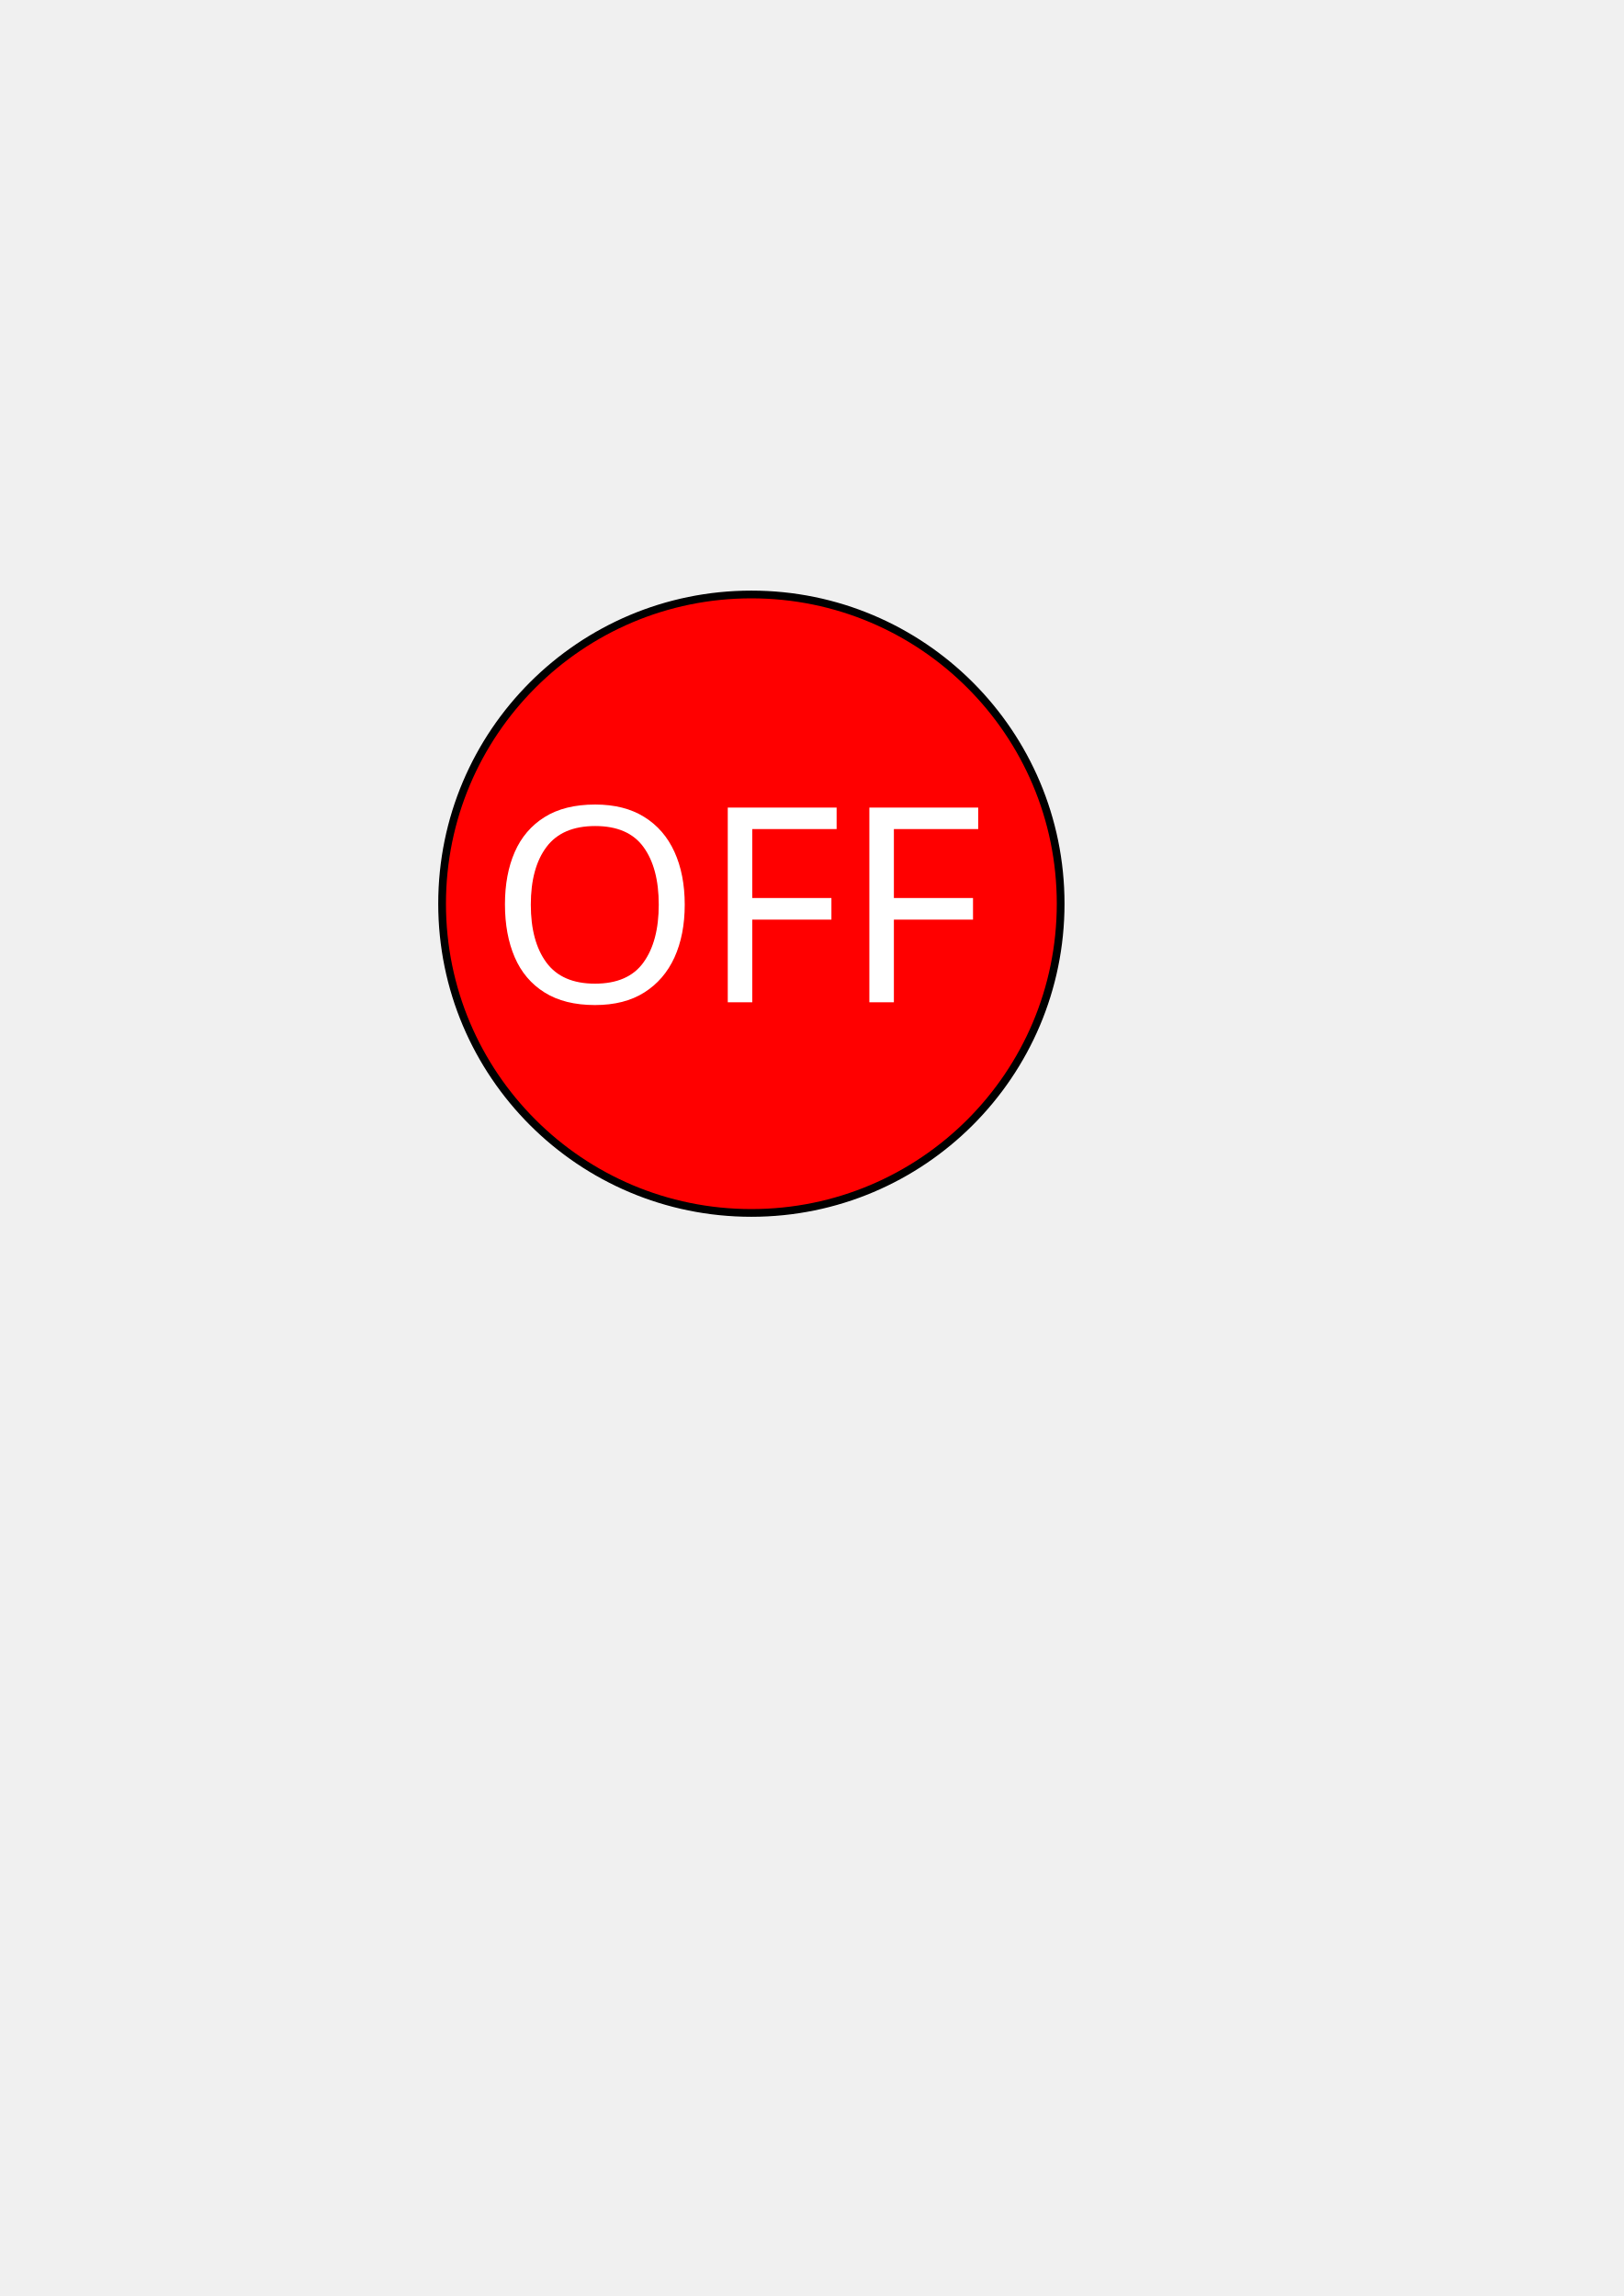
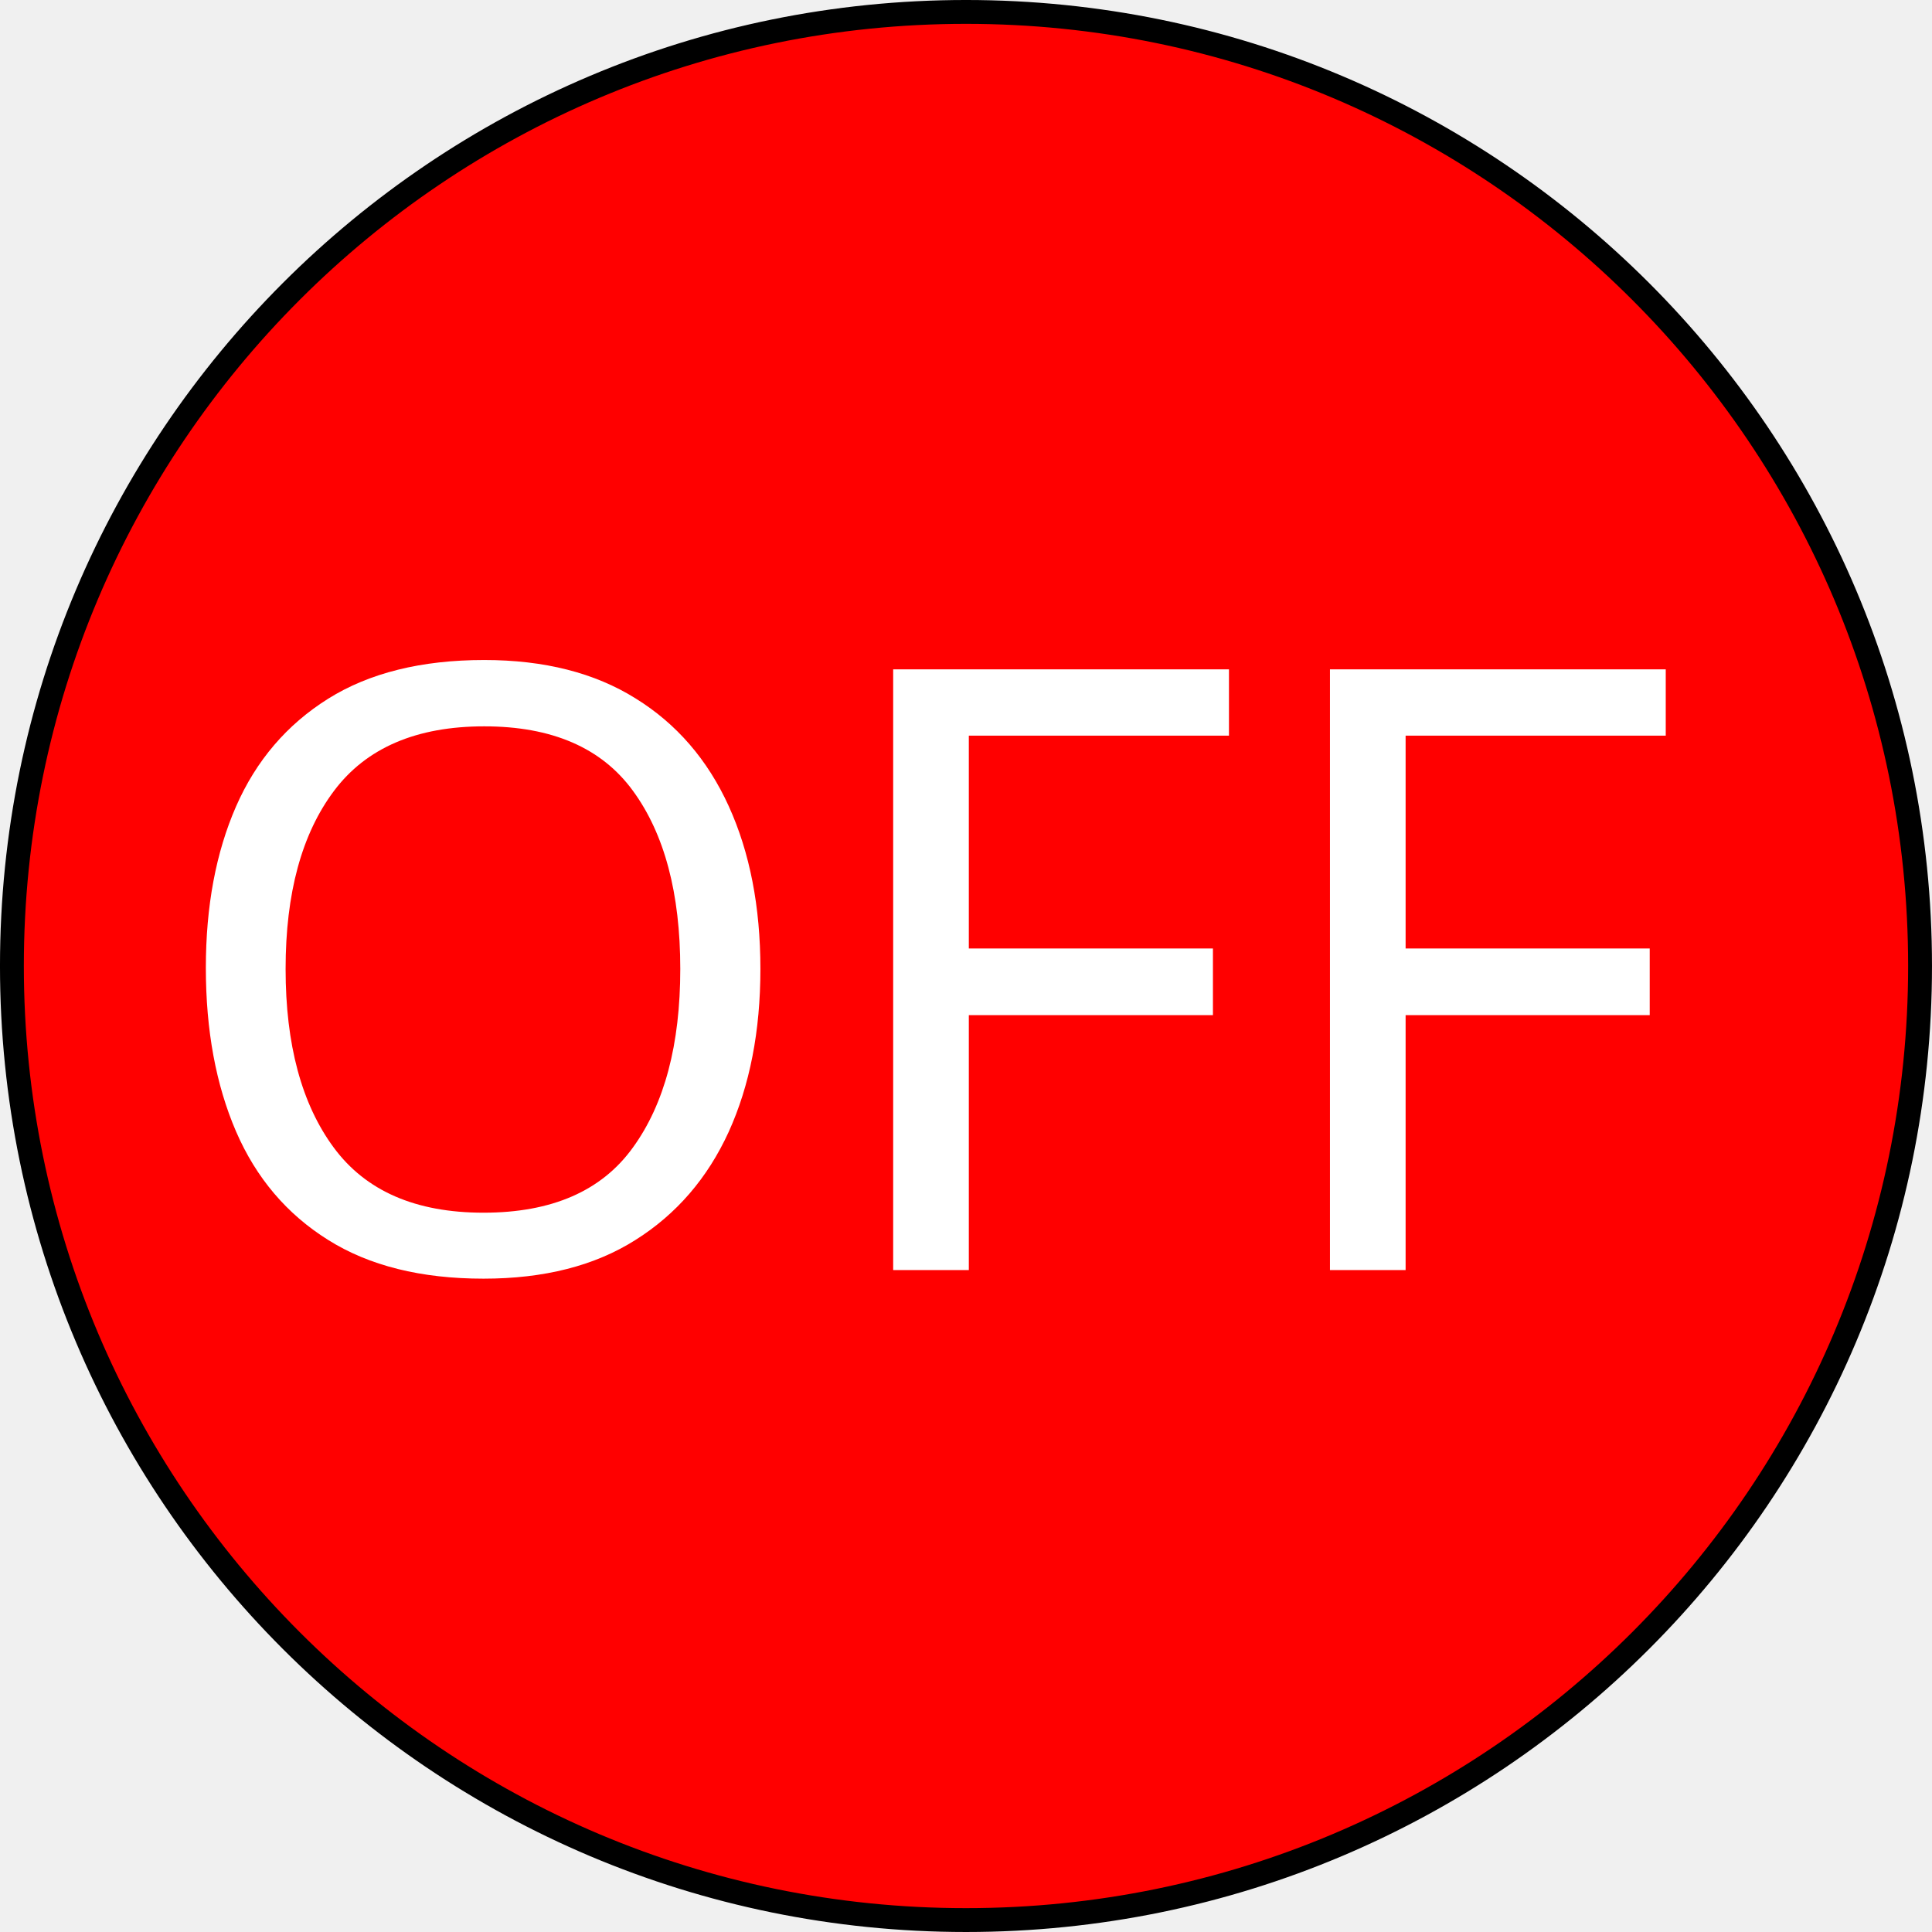
- <svg xmlns="http://www.w3.org/2000/svg" width="210mm" height="297mm" viewBox="0 0 210 297" version="1.1" id="svg5">
+ <svg xmlns="http://www.w3.org/2000/svg" width="81mm" height="81mm" viewBox="0 0 81 81" version="1.1" id="svg5">
  <defs id="defs2">
    <rect x="165.235" y="272.997" width="413.087" height="337.654" id="rect1975" />
  </defs>
-   <g id="layer1">
-     <circle style="fill:#ff0000;fill-rule:evenodd;stroke-width:1;stroke:#000000;stroke-opacity:1;stroke-miterlimit:4;stroke-dasharray:none;fill-opacity:1" id="path123" cx="97.178" cy="116.899" r="40" />
-     <text xml:space="preserve" transform="scale(0.2645833)" id="text1973" style="fill:black;fill-opacity:1;line-height:1.25;stroke:none;font-family:sans-serif;font-style:normal;font-weight:normal;font-size:40px;white-space:pre;shape-inside:url(#rect1975)" />
+   <g id="layer1" transform="translate(-56.6784,-76.3992)">
+     <circle style="fill:#ff0000;fill-opacity:1;fill-rule:evenodd;stroke:#000000;stroke-width:1;stroke-miterlimit:4;stroke-dasharray:none;stroke-opacity:1" id="path123" cx="97.178" cy="116.899" r="40" />
+     <text xml:space="preserve" transform="scale(0.2645833)" id="text1973" style="font-style:normal;font-weight:normal;font-size:40px;line-height:1.25;font-family:sans-serif;white-space:pre;shape-inside:url(#rect1975);fill:#000000;fill-opacity:1;stroke:none" />
    <text xml:space="preserve" style="font-style:normal;font-weight:normal;font-size:35.278px;line-height:1.25;font-family:sans-serif;fill:#ffffff;fill-opacity:1;stroke:none;stroke-width:0.265" x="63.154" y="129.651" id="text3189">
      <tspan id="tspan3187" style="font-size:35.278px;fill:#ffffff;stroke-width:0.265" x="63.154" y="129.651">OFF</tspan>
    </text>
  </g>
</svg>
